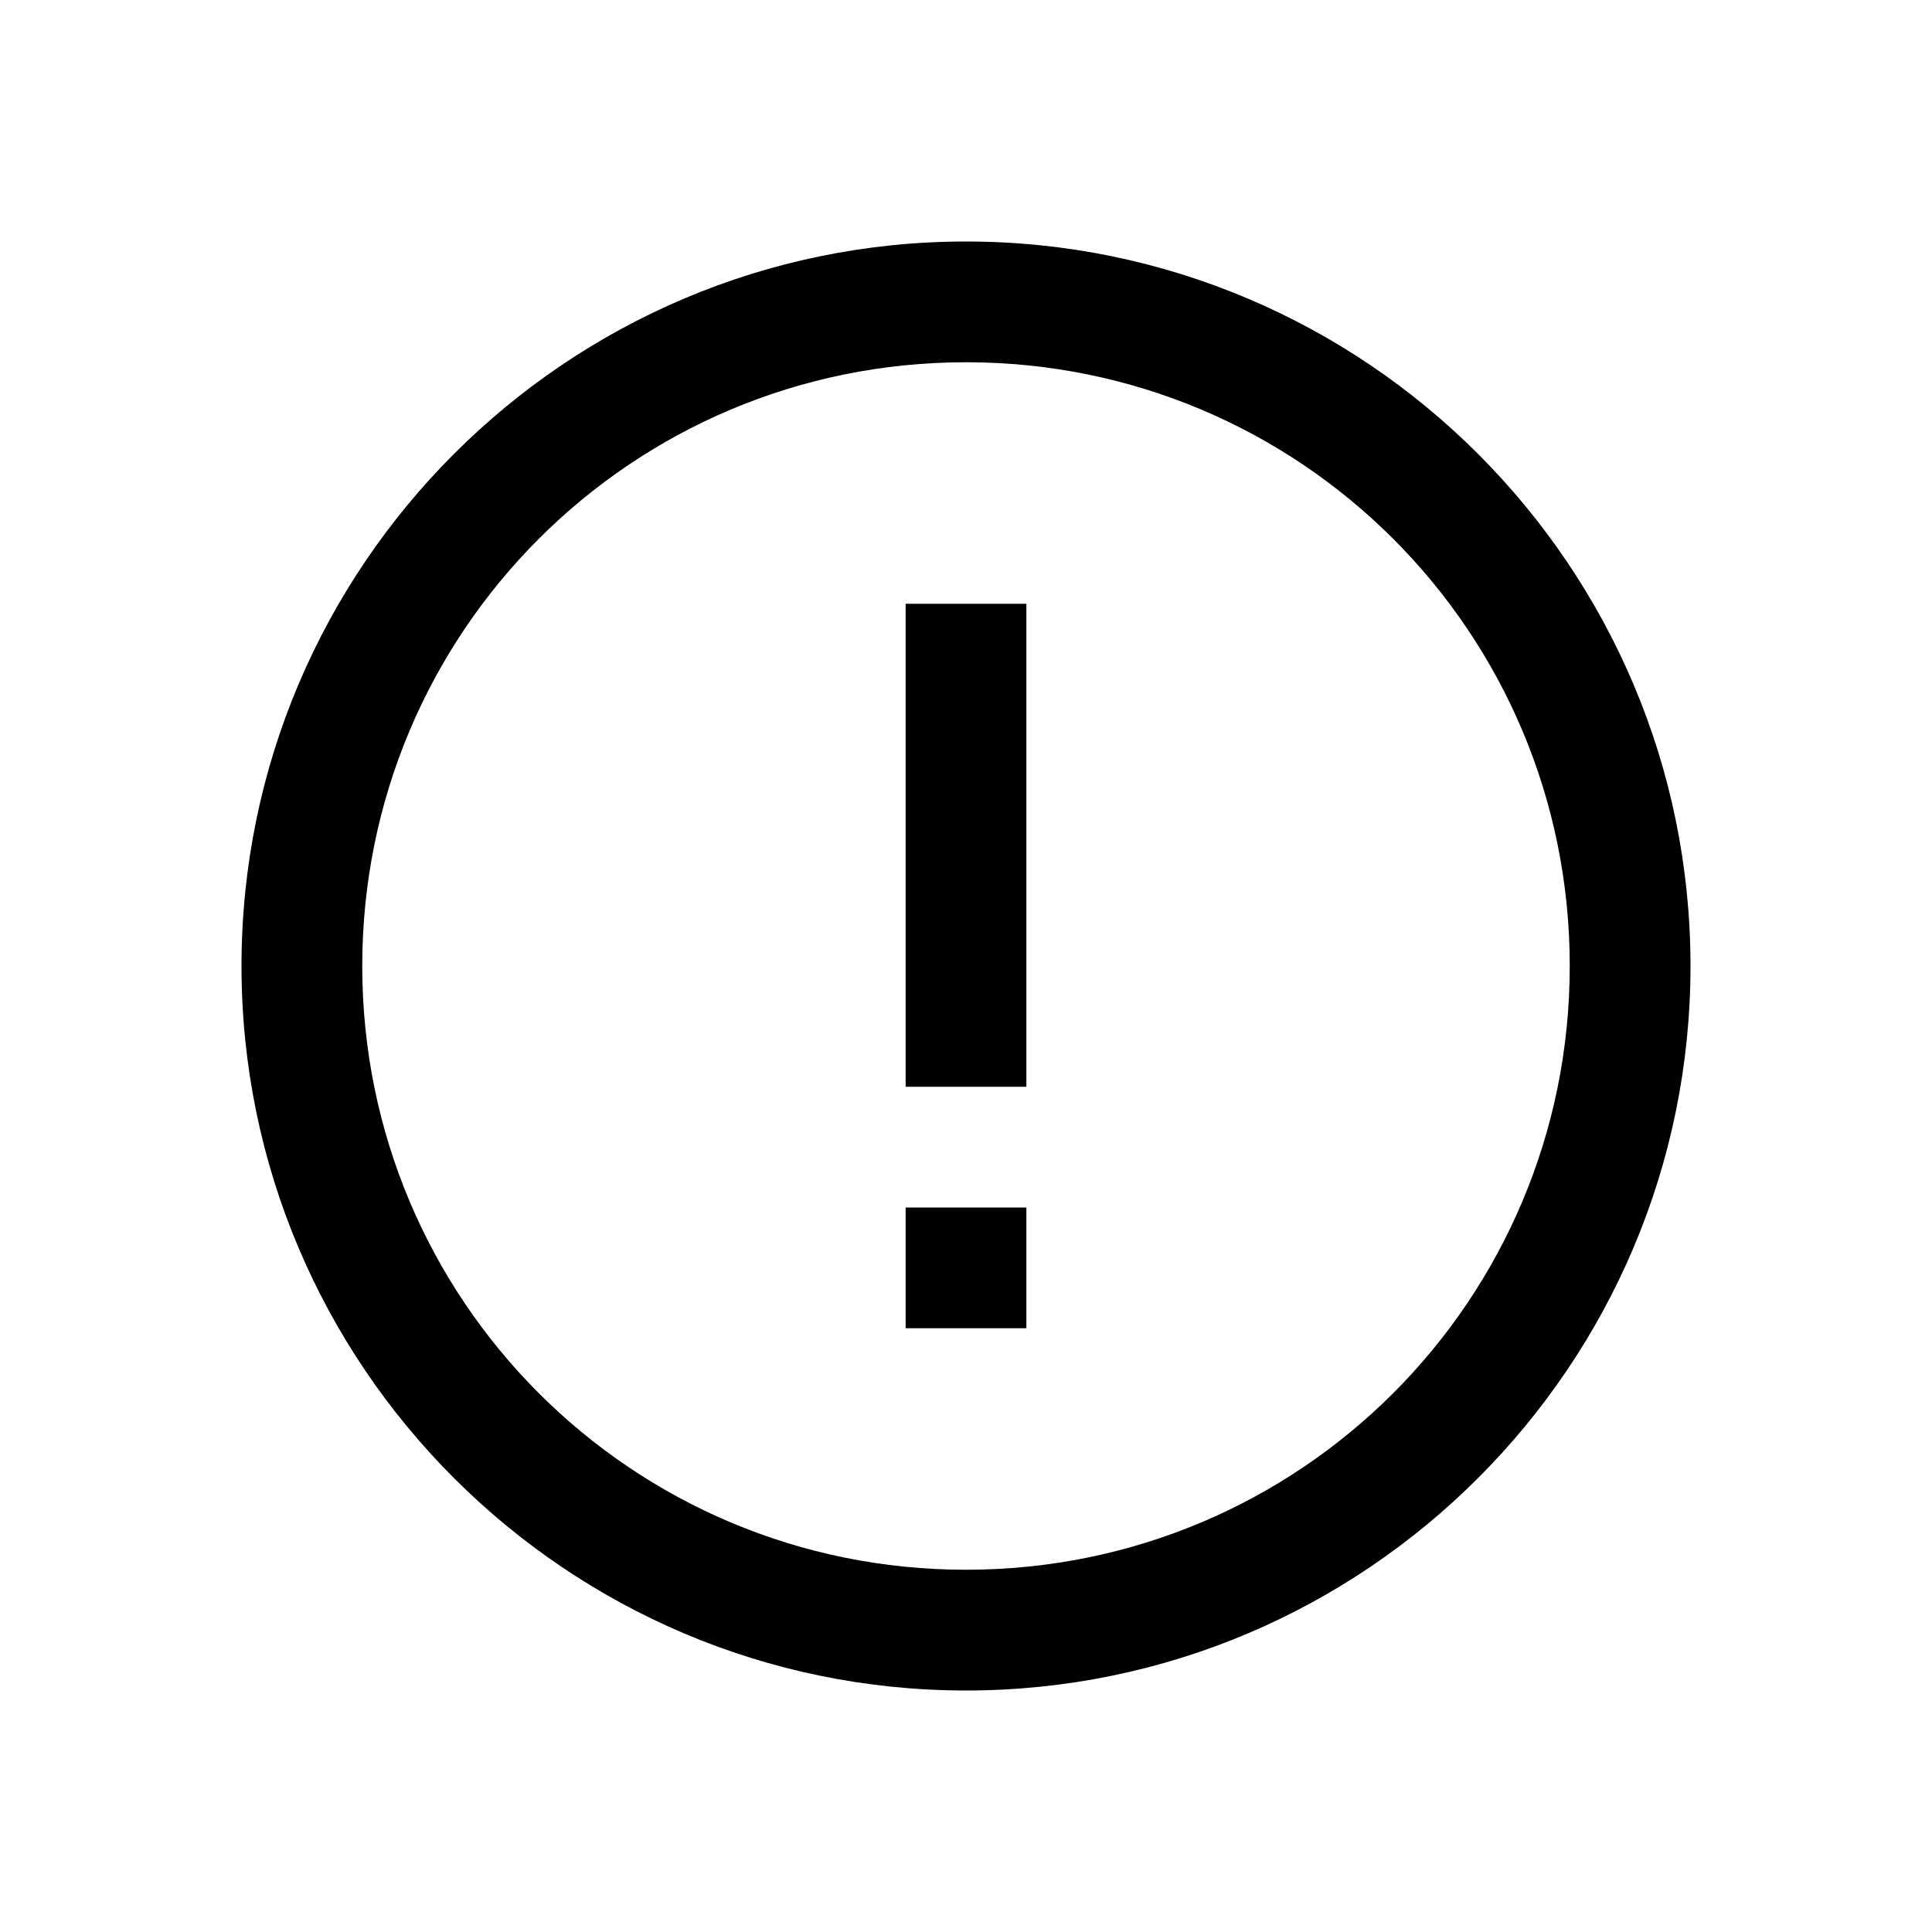
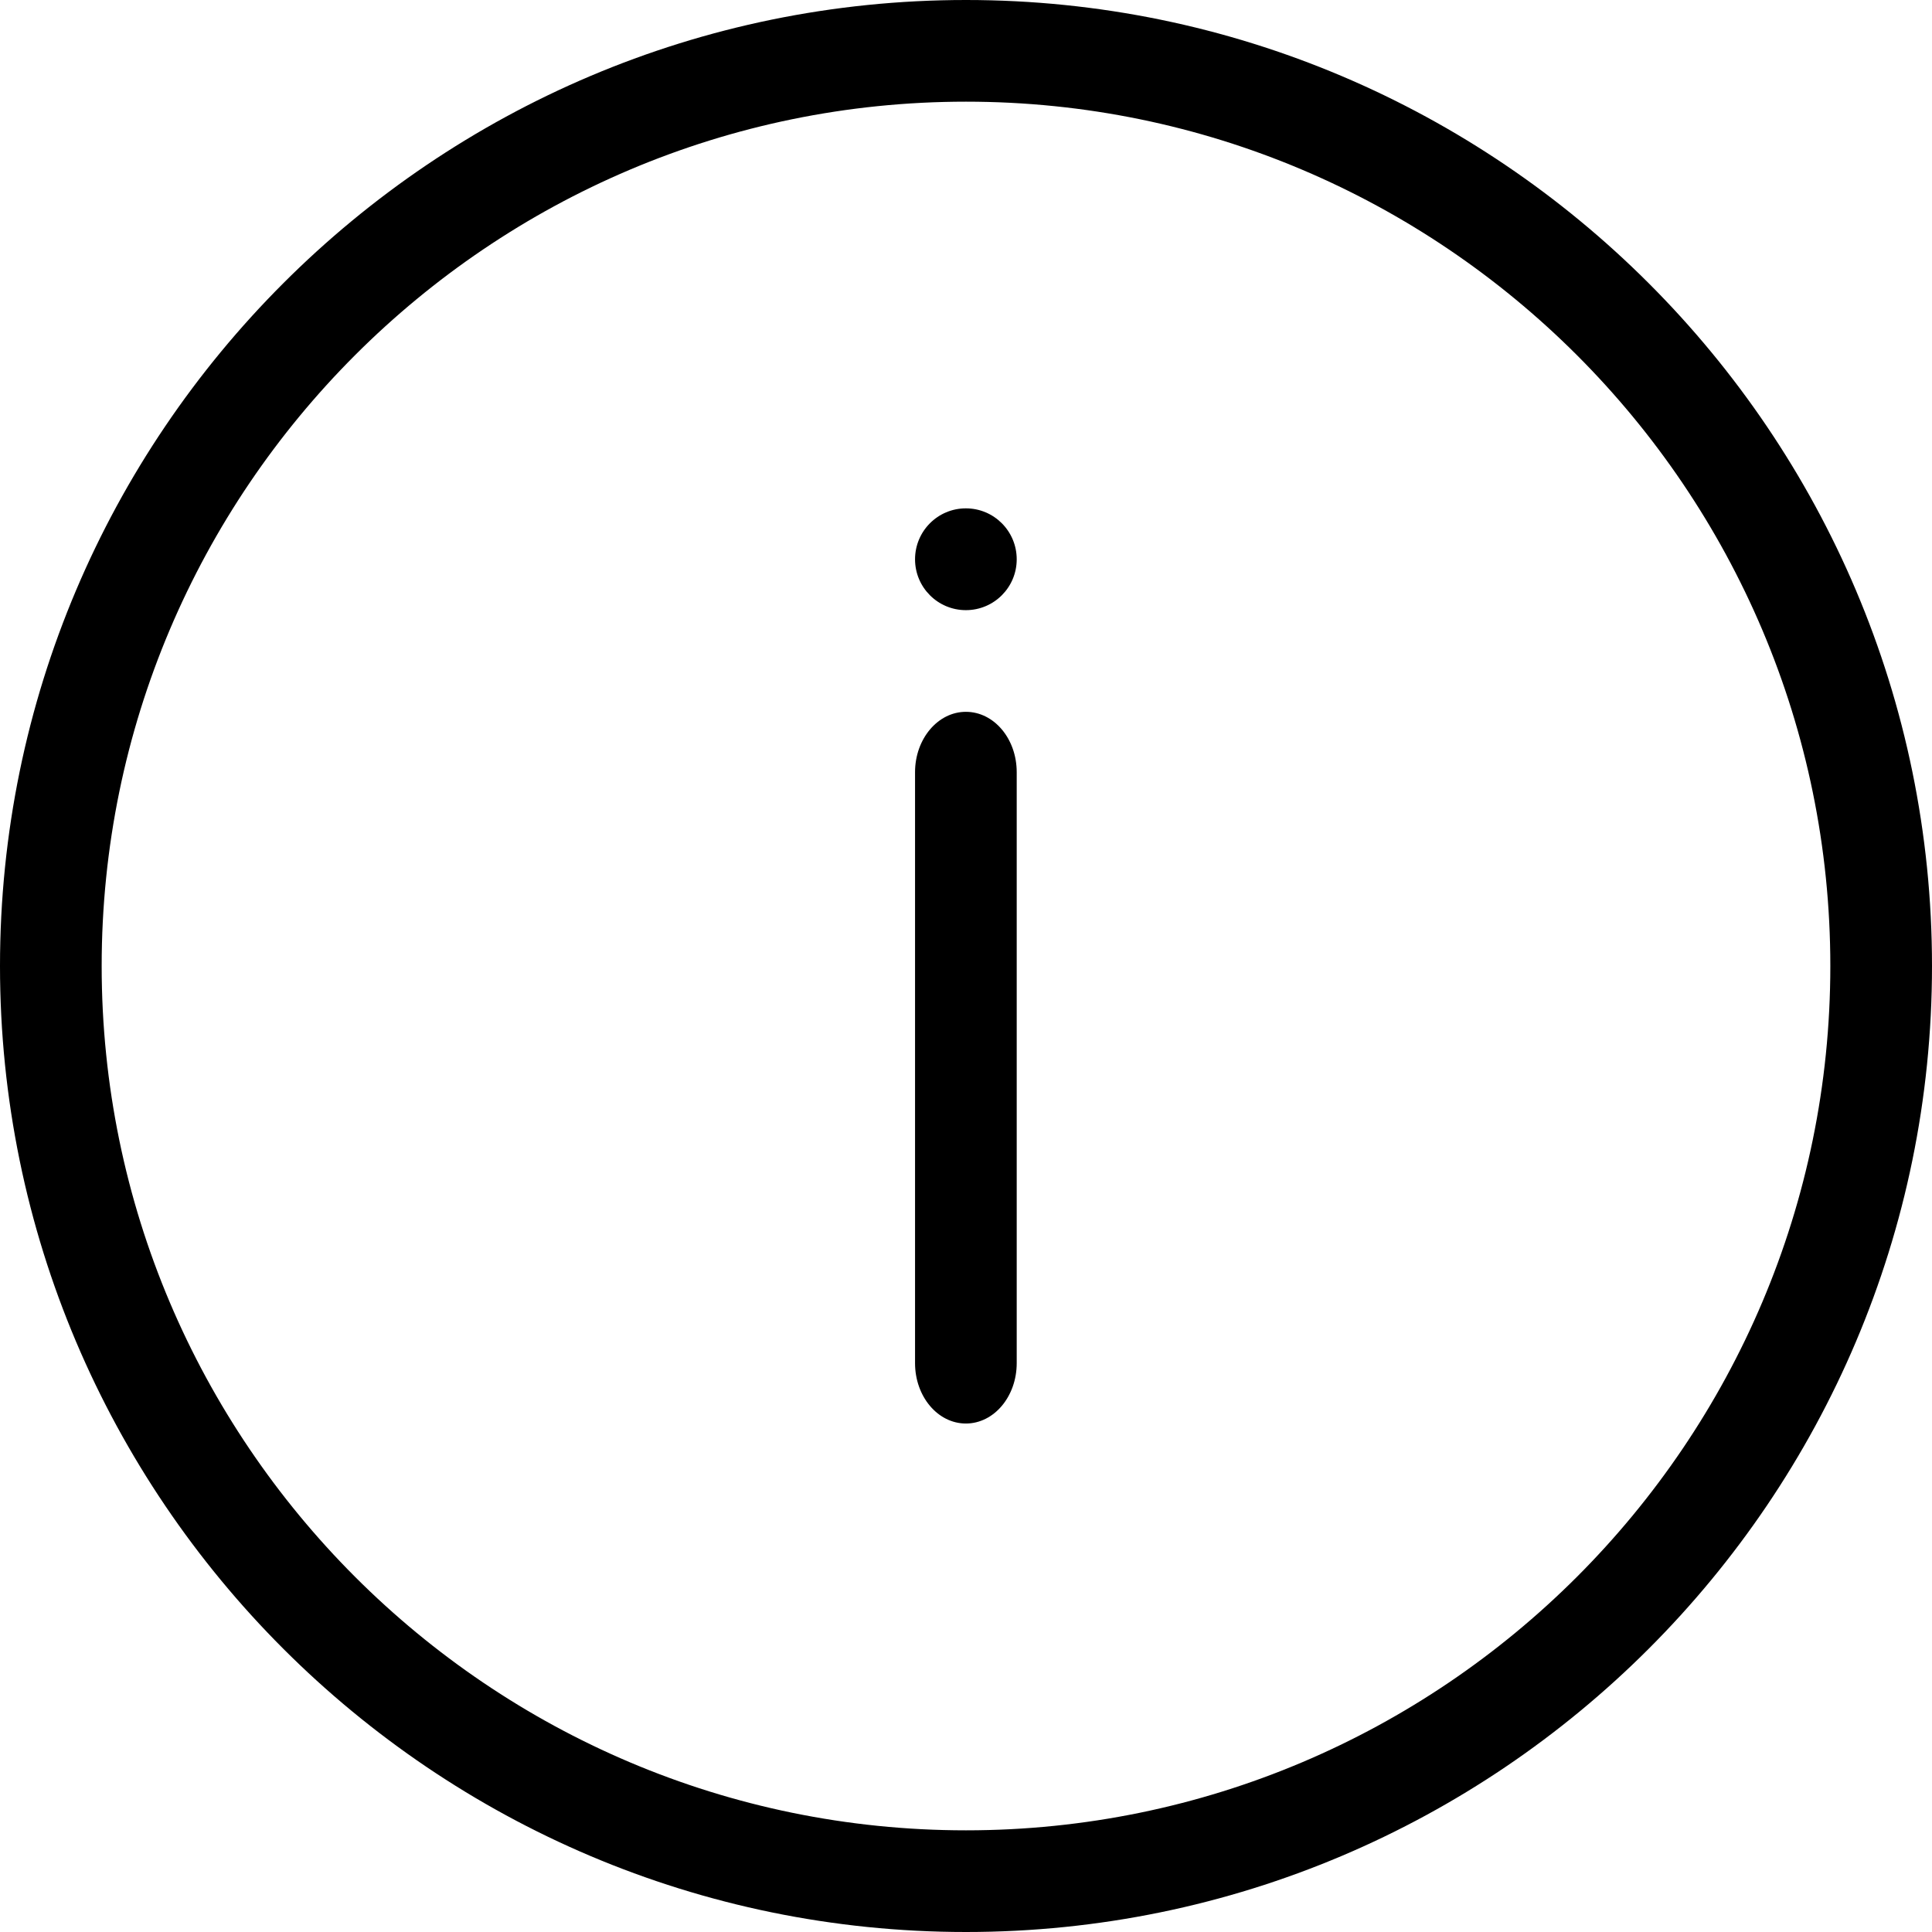
- <svg width="26" height="26" viewBox="0 0 32 32">
-   <path fill="black" d="M16 4C9.383 4 4 9.383 4 16s5.383 12 12 12s12-5.383 12-12S22.617 4 16 4zm0 2c5.535 0 10 4.465 10 10s-4.465 10-10 10S6 21.535 6 16S10.465 6 16 6zm-1 4v8h2v-8zm0 10v2h2v-2z" />
+ <svg xmlns="http://www.w3.org/2000/svg" width="16" height="16" viewBox="0 0 16 16" fill="none">
+   <path d="M8 16C12.411 16 16 12.411 16 8C16 3.589 12.411 0 8 0C3.589 0 0 3.589 0 8C0 12.411 3.589 16 8 16ZM8 0.842C11.947 0.842 15.158 4.053 15.158 8C15.158 11.947 11.947 15.158 8 15.158C4.053 15.158 0.842 11.947 0.842 8C0.842 4.053 4.053 0.842 8 0.842Z" fill="black" />
+   <path d="M7.999 5.895C7.767 5.895 7.578 6.119 7.578 6.395V11.289C7.578 11.565 7.766 11.789 7.999 11.789C8.232 11.789 8.42 11.565 8.42 11.289V6.395C8.42 6.118 8.232 5.895 7.999 5.895V5.895Z" fill="black" />
+   <path d="M7.999 5.053C8.232 5.053 8.42 4.864 8.42 4.632C8.42 4.399 8.232 4.21 7.999 4.21C7.766 4.21 7.578 4.399 7.578 4.632C7.578 4.864 7.766 5.053 7.999 5.053Z" fill="black" />
</svg>
